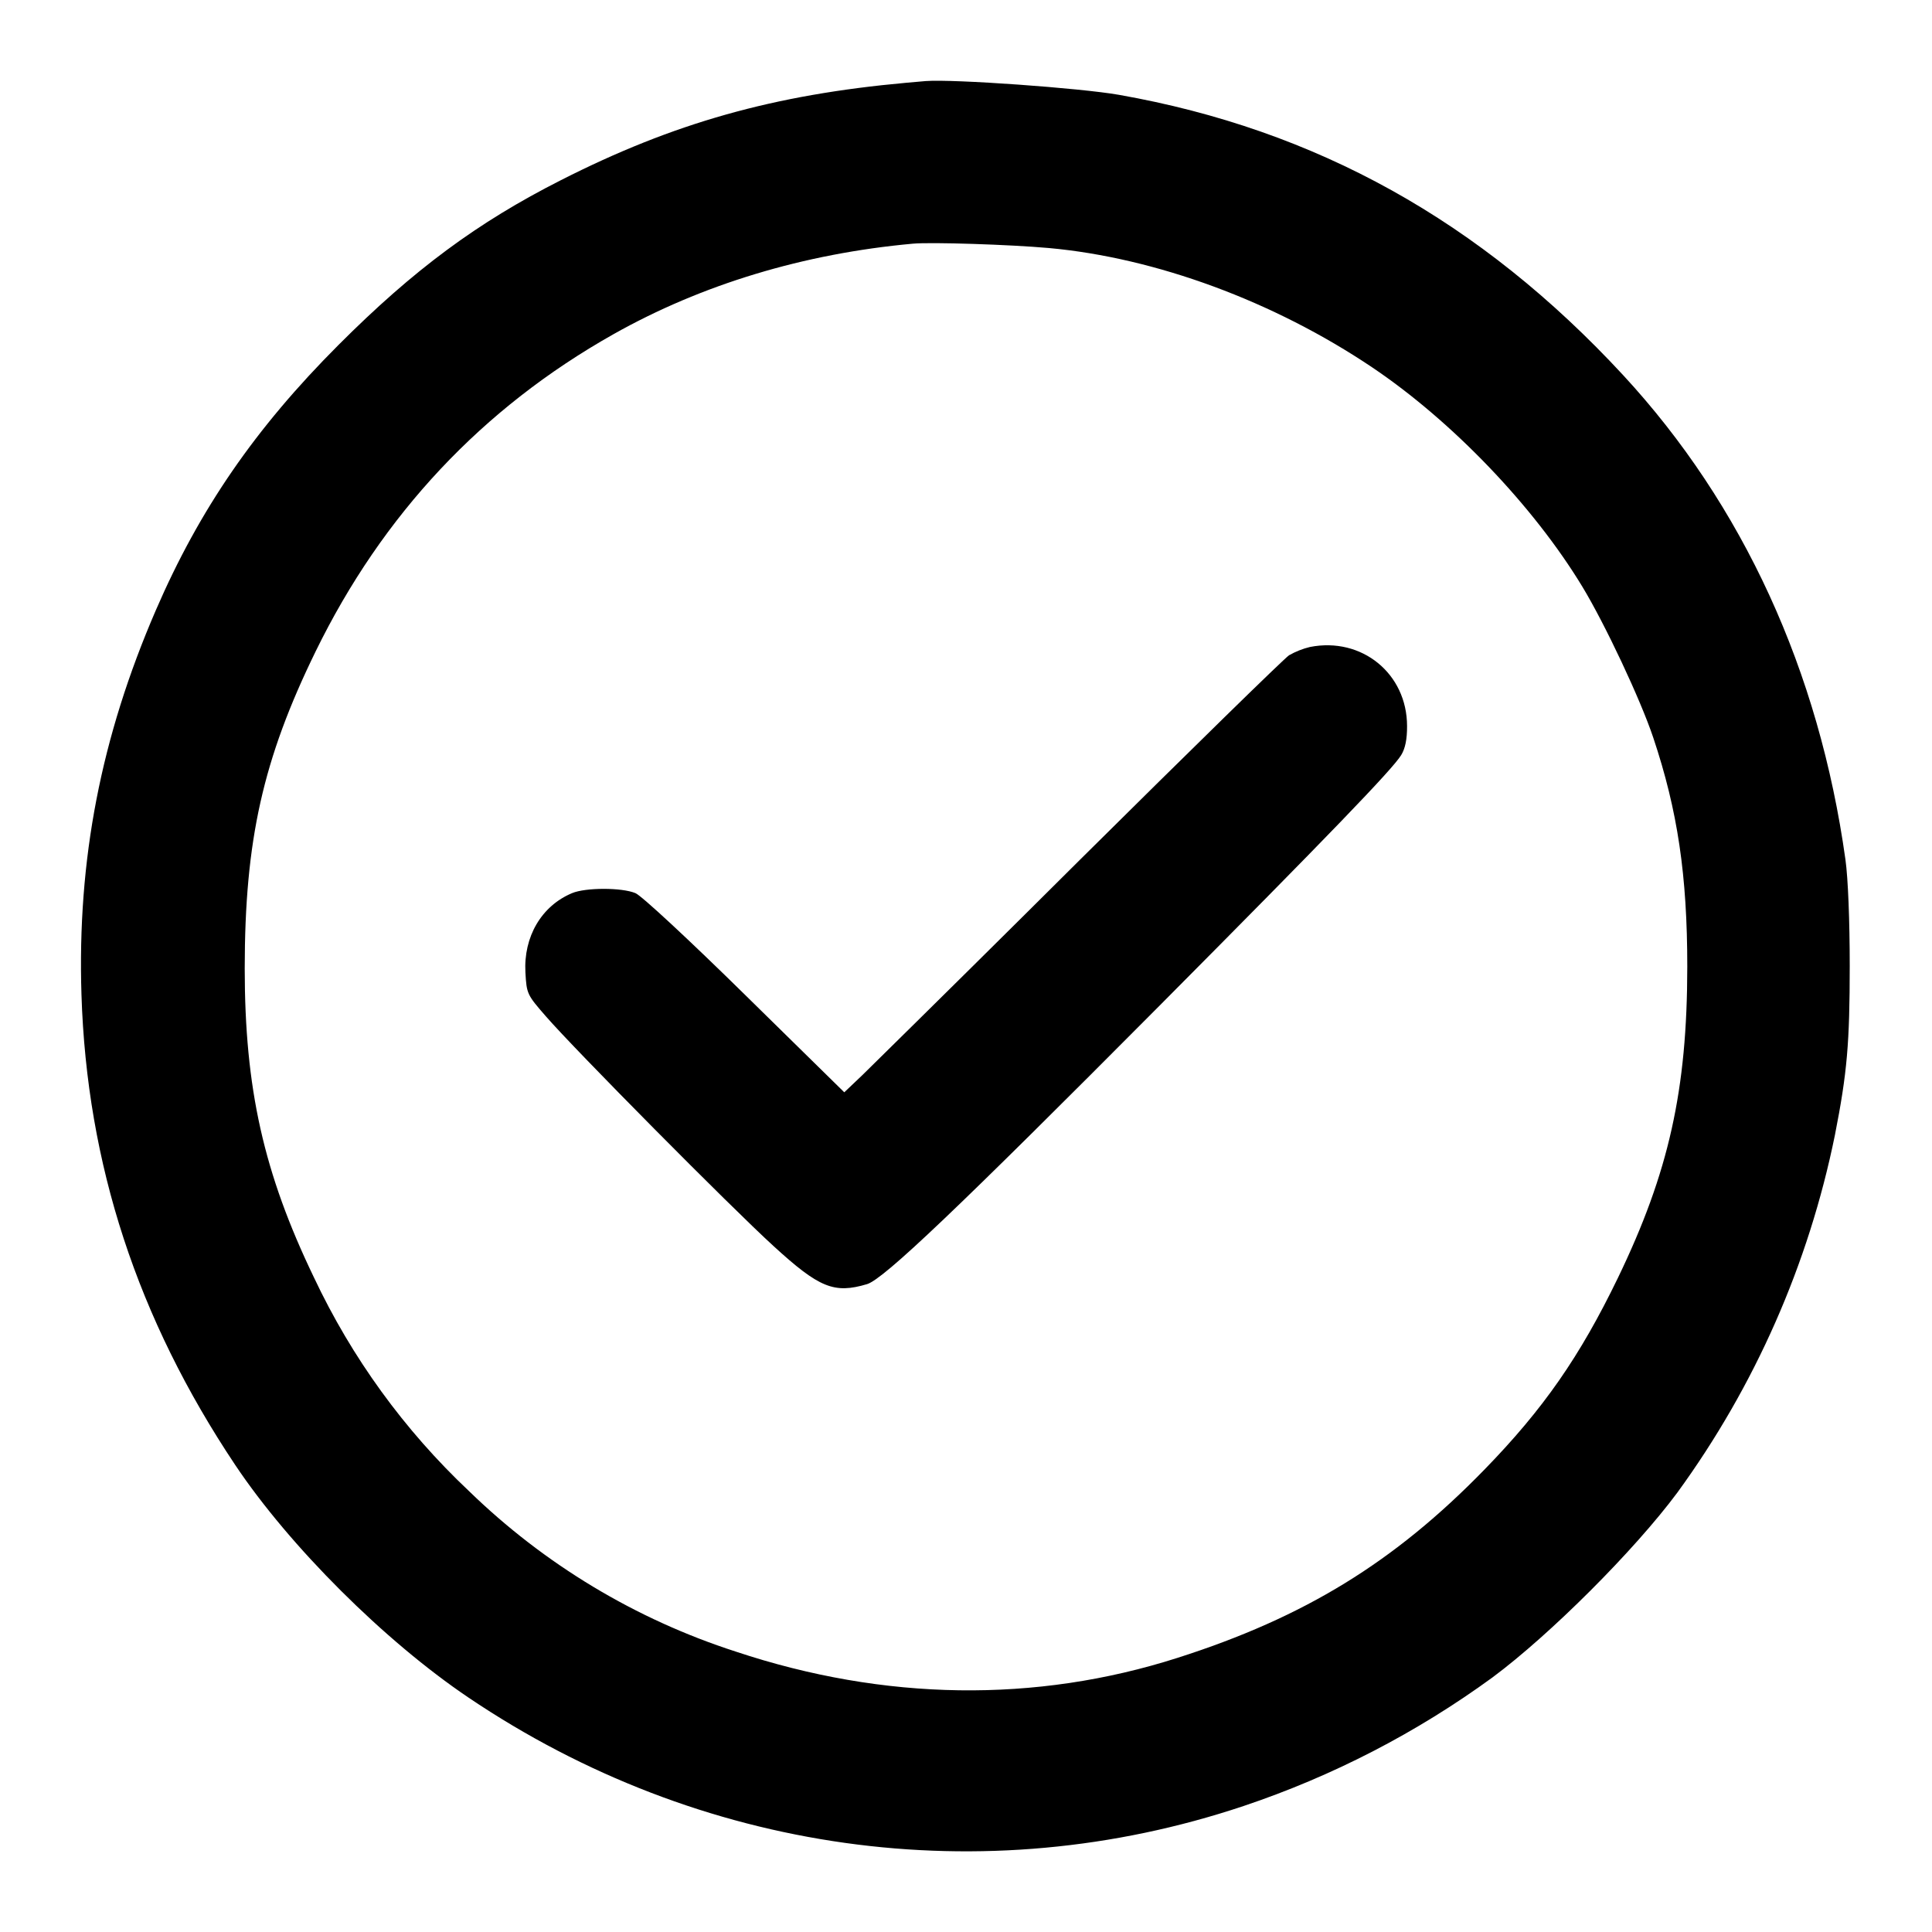
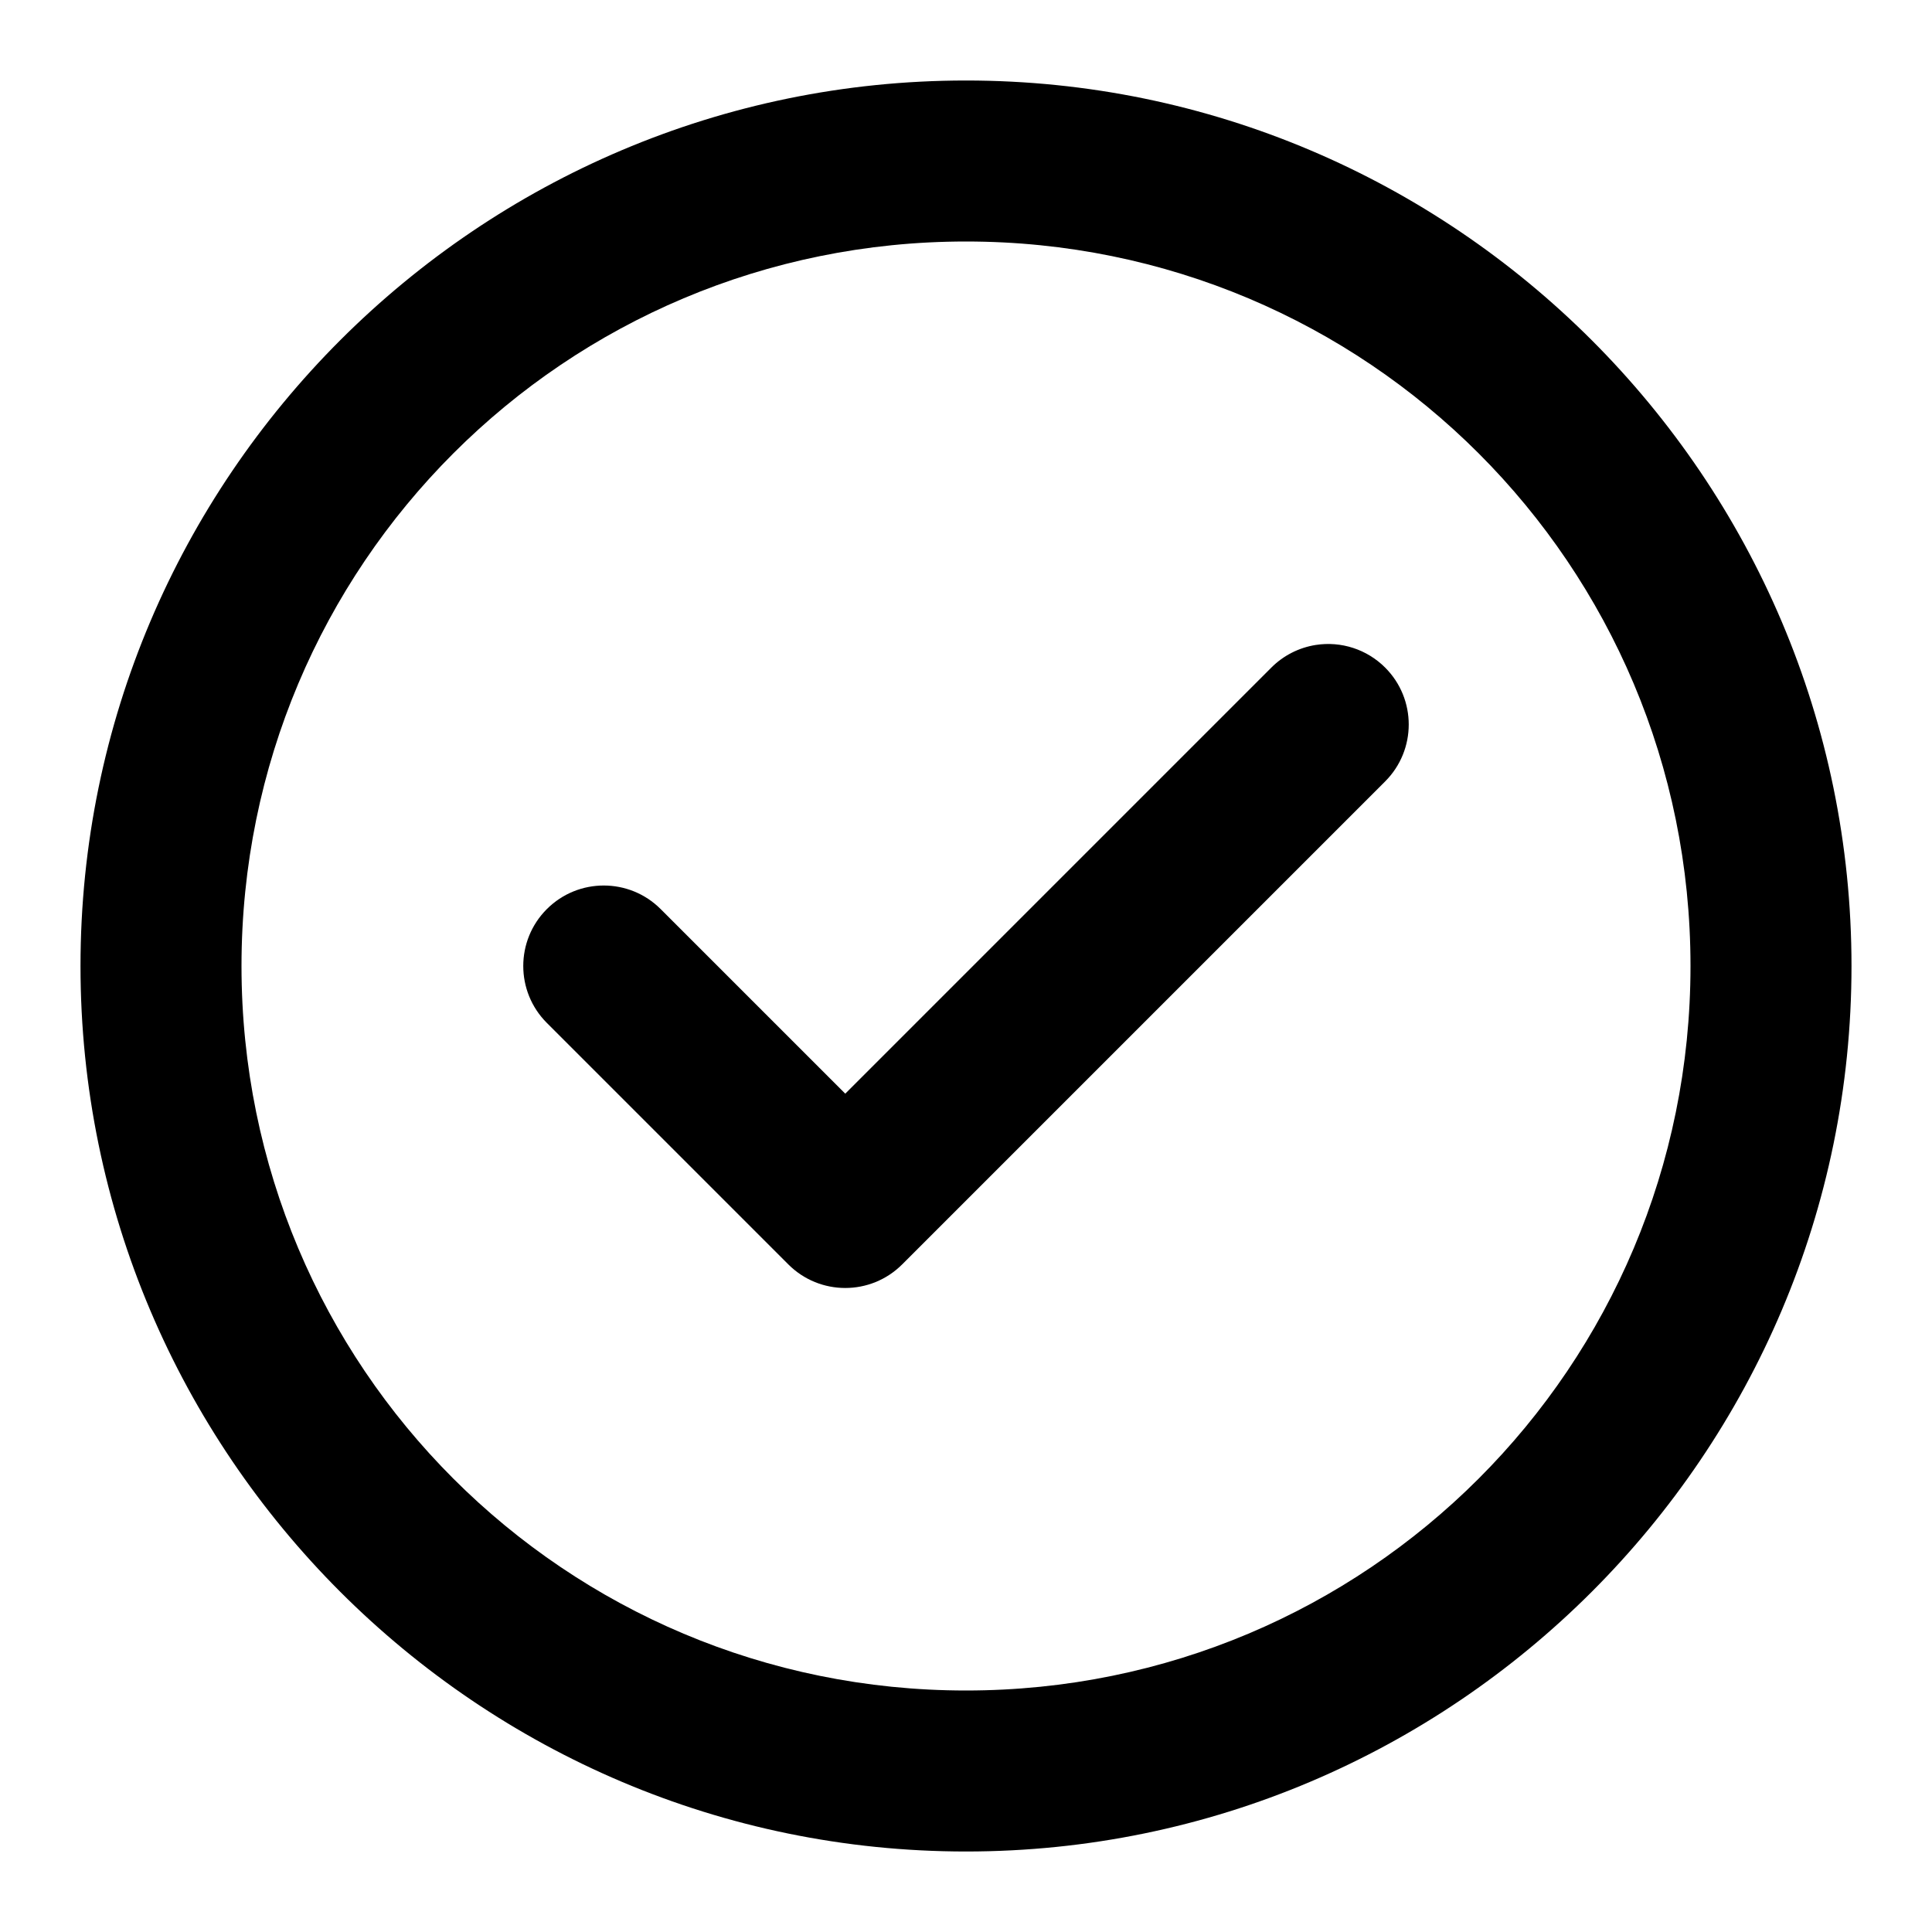
<svg xmlns="http://www.w3.org/2000/svg" viewBox="0 0 24 24">
-   <path d="M11.26 1.028c-1.648.149-2.892.499-4.292 1.21-1.038.526-1.829 1.112-2.763 2.047-1.033 1.034-1.726 2.04-2.269 3.295-.683 1.579-.977 3.1-.924 4.777.067 2.106.694 4.022 1.911 5.843.676 1.01 1.853 2.184 2.897 2.888 2.869 1.936 6.395 2.429 9.628 1.347a11.4 11.4 0 0 0 3.093-1.598c.717-.533 1.763-1.578 2.296-2.296a11.4 11.4 0 0 0 1.957-4.441c.152-.772.184-1.147.184-2.1 0-.563-.021-1.092-.053-1.32-.327-2.347-1.274-4.41-2.761-6.019-1.77-1.914-3.814-3.051-6.264-3.483-.484-.085-2.058-.197-2.4-.171zm1.768 2.053c1.328.12 2.797.662 4.017 1.482.993.668 2.004 1.723 2.611 2.724.283.467.723 1.403.881 1.875.304.908.423 1.713.423 2.846-.001 1.534-.229 2.555-.861 3.865-.473.978-.927 1.631-1.657 2.381-1.121 1.152-2.235 1.836-3.816 2.341-1.761.563-3.641.536-5.485-.078a8.5 8.5 0 0 1-3.317-1.996A8.8 8.8 0 0 1 3.9 15.869c-.625-1.298-.86-2.347-.86-3.841.001-1.59.226-2.595.88-3.934.833-1.705 2.071-3.024 3.7-3.942 1.097-.618 2.365-1.002 3.72-1.125.227-.021 1.205.011 1.688.054m3.245 4.956a1 1 0 0 0-.26.103c-.062.041-1.229 1.183-2.594 2.537a609 609 0 0 1-2.706 2.678l-.225.214-1.231-1.209c-.7-.688-1.288-1.234-1.363-1.265-.169-.071-.619-.071-.788 0-.38.159-.604.542-.579.987.015.263.02.275.254.543.358.413 2.293 2.366 2.827 2.853.569.521.754.596 1.163.474.206-.062 1.124-.936 3.632-3.458 2.1-2.113 2.896-2.938 3.003-3.114.05-.081.074-.197.073-.36 0-.652-.562-1.11-1.206-.983" />
+   <path d="M12 1C5.937 1 1 5.937 1 12s4.937 11 11 11 11-4.937 11-11S18.063 1 12 1m0 2c4.982 0 9 4.018 9 9s-4.018 9-9 9-9-4.018-9-9 4.018-9 9-9m4.344 5.012a1 1 0 0 0-.551.281L10.5 13.586l-2.293-2.293a1 1 0 0 0-1.414 0 1 1 0 0 0 0 1.414l3 3a1 1 0 0 0 1.414 0l6-6a1 1 0 0 0 0-1.414 1 1 0 0 0-.863-.281" />
</svg>
